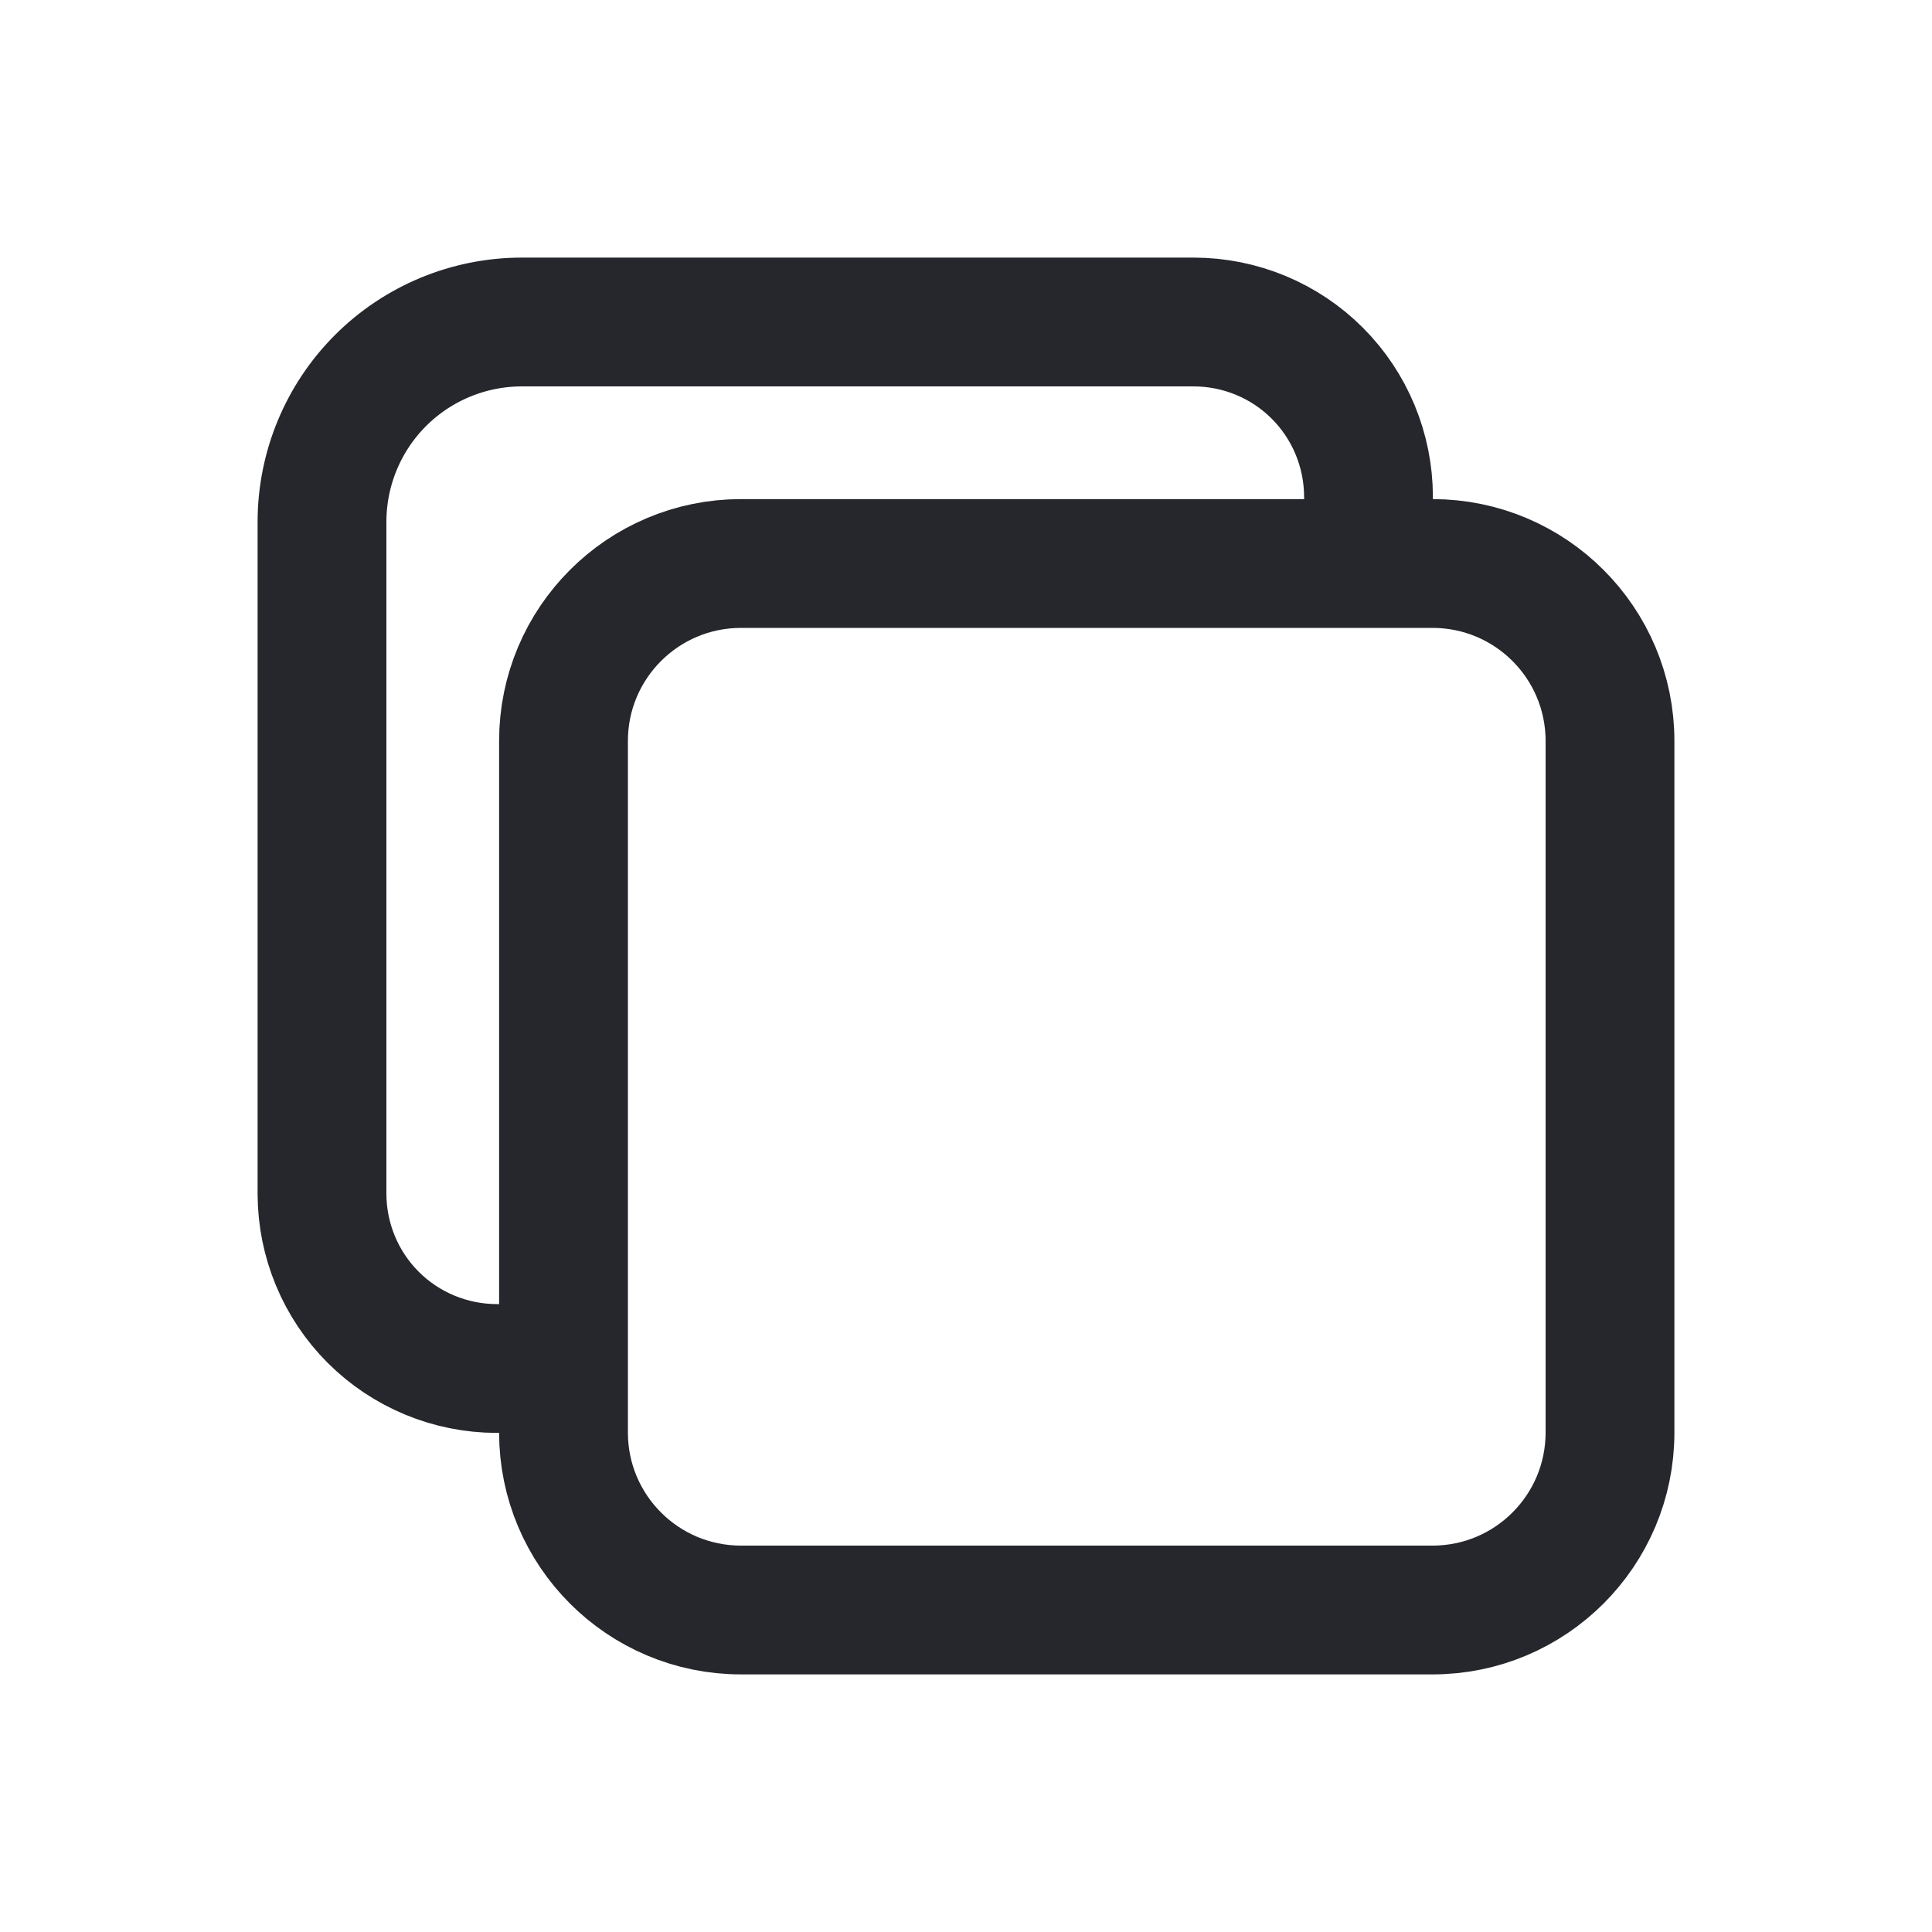
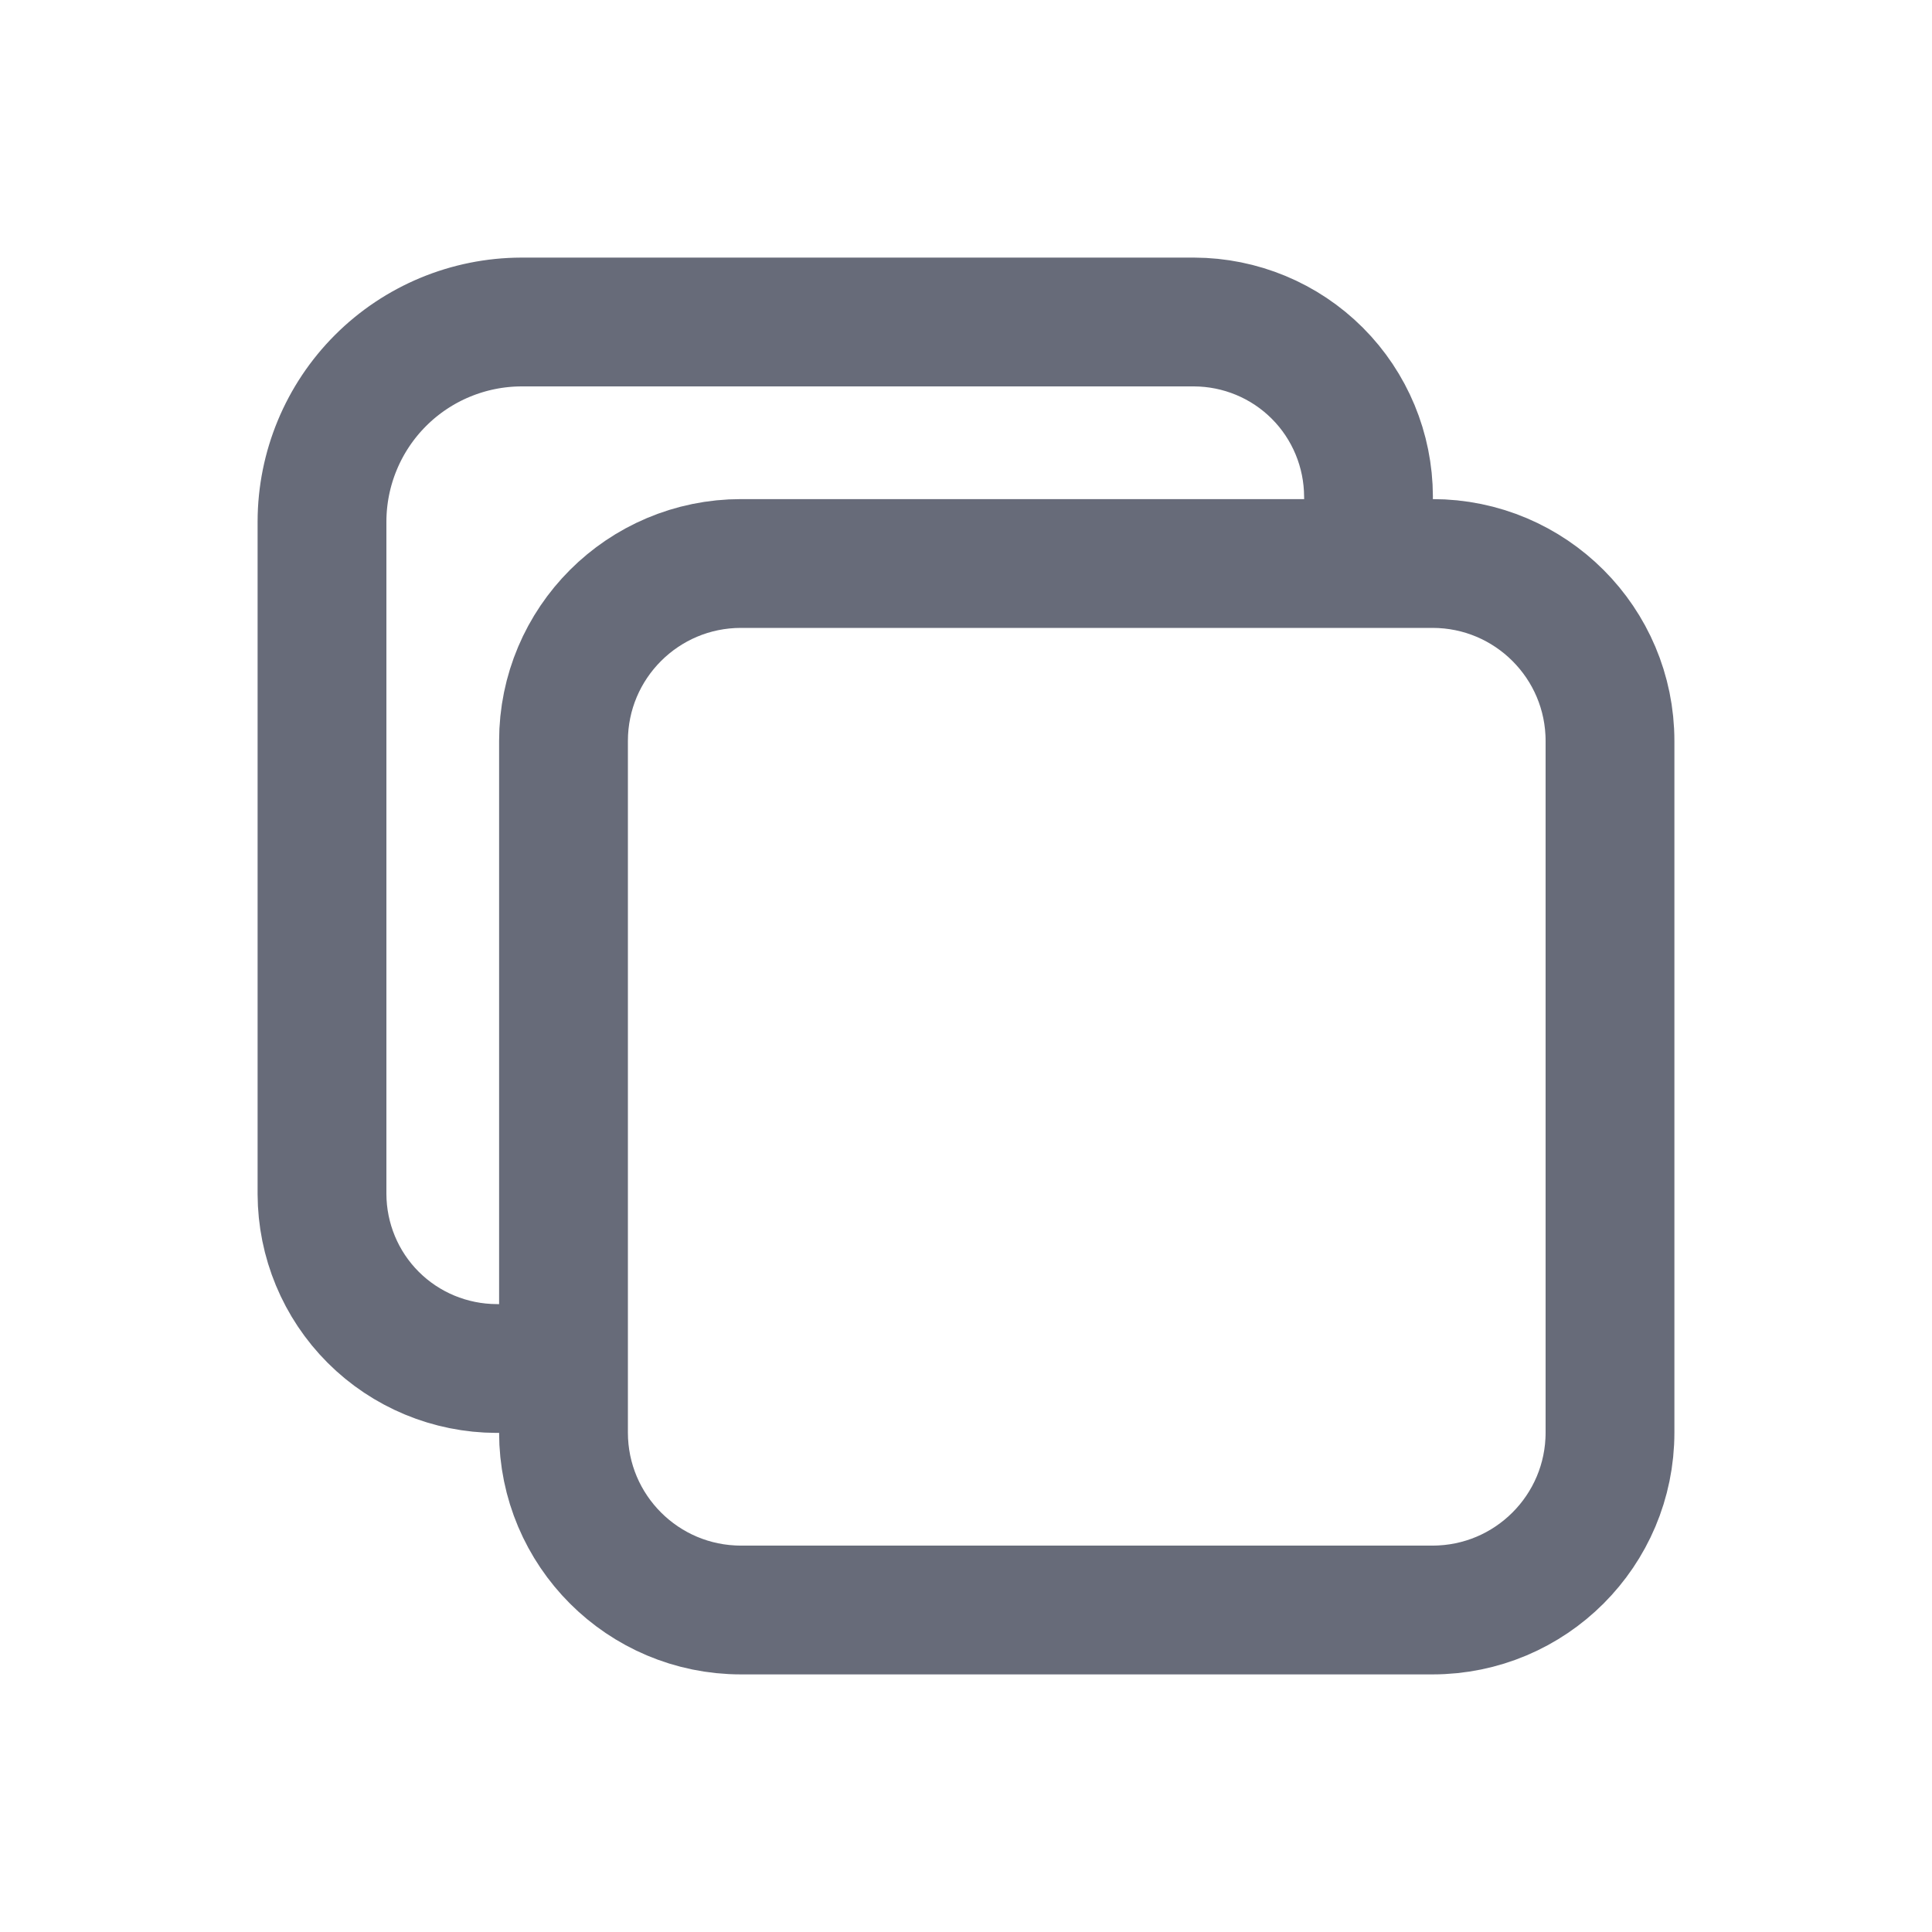
<svg xmlns="http://www.w3.org/2000/svg" width="24" height="24" viewBox="0 0 24 24" fill="none">
-   <path d="M17.795 7H9.205C7.987 7 7 7.987 7 9.205V17.795C7 19.013 7.987 20 9.205 20H17.795C19.013 20 20 19.013 20 17.795V9.205C20 7.987 19.013 7 17.795 7Z" stroke="#26272C" stroke-width="1.6" stroke-linejoin="round" />
-   <path d="M17 6.167C16.998 5.593 16.77 5.042 16.364 4.636C15.958 4.23 15.408 4.002 14.833 4H6.476C5.82 4.002 5.191 4.263 4.727 4.727C4.263 5.191 4.002 5.82 4 6.476V14.833C4.002 15.408 4.23 15.958 4.636 16.364C5.042 16.77 5.593 16.998 6.167 17" stroke="#26272C" stroke-width="1.6" stroke-linecap="round" stroke-linejoin="round" />
+   <path d="M17.795 7H9.205C7.987 7 7 7.987 7 9.205V17.795C7 19.013 7.987 20 9.205 20H17.795C19.013 20 20 19.013 20 17.795V9.205C20 7.987 19.013 7 17.795 7Z" stroke="#676B79" stroke-width="1.6" stroke-linejoin="round" />
+   <path d="M17 6.167C16.998 5.593 16.77 5.042 16.364 4.636C15.958 4.23 15.408 4.002 14.833 4H6.476C5.82 4.002 5.191 4.263 4.727 4.727C4.263 5.191 4.002 5.82 4 6.476V14.833C4.002 15.408 4.23 15.958 4.636 16.364C5.042 16.77 5.593 16.998 6.167 17" stroke="#676B79" stroke-width="1.6" stroke-linecap="round" stroke-linejoin="round" />
</svg>
